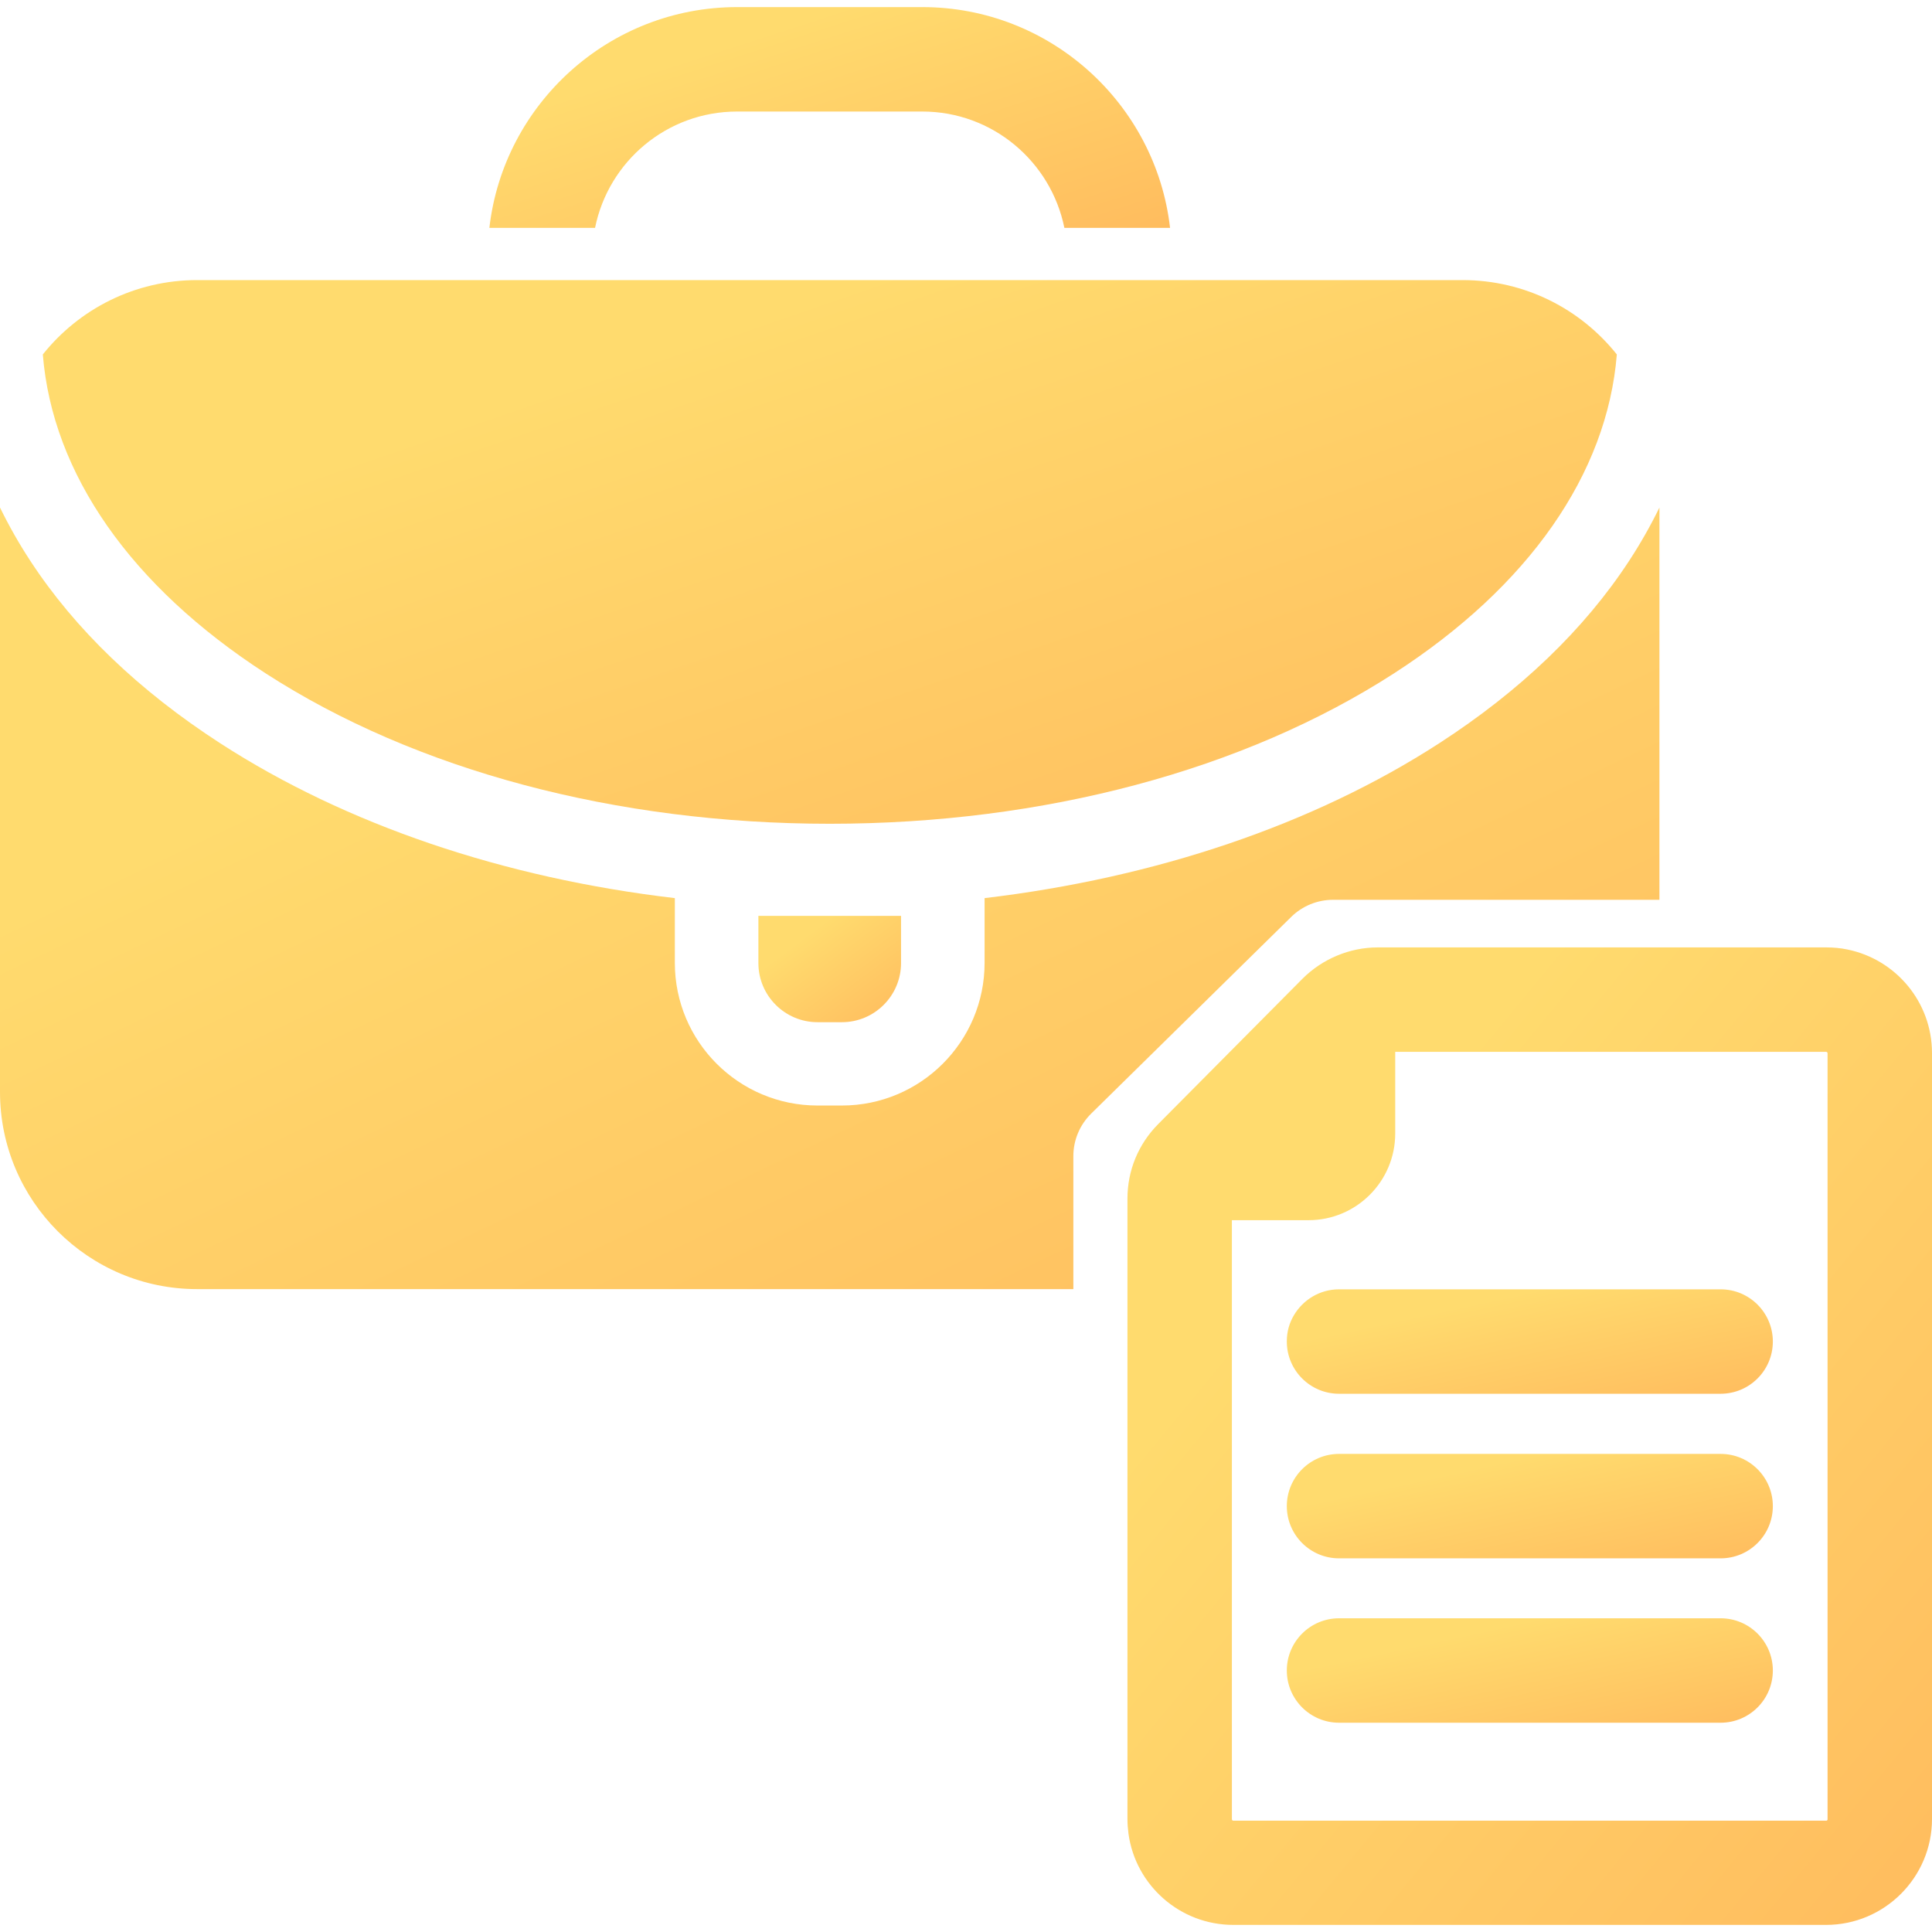
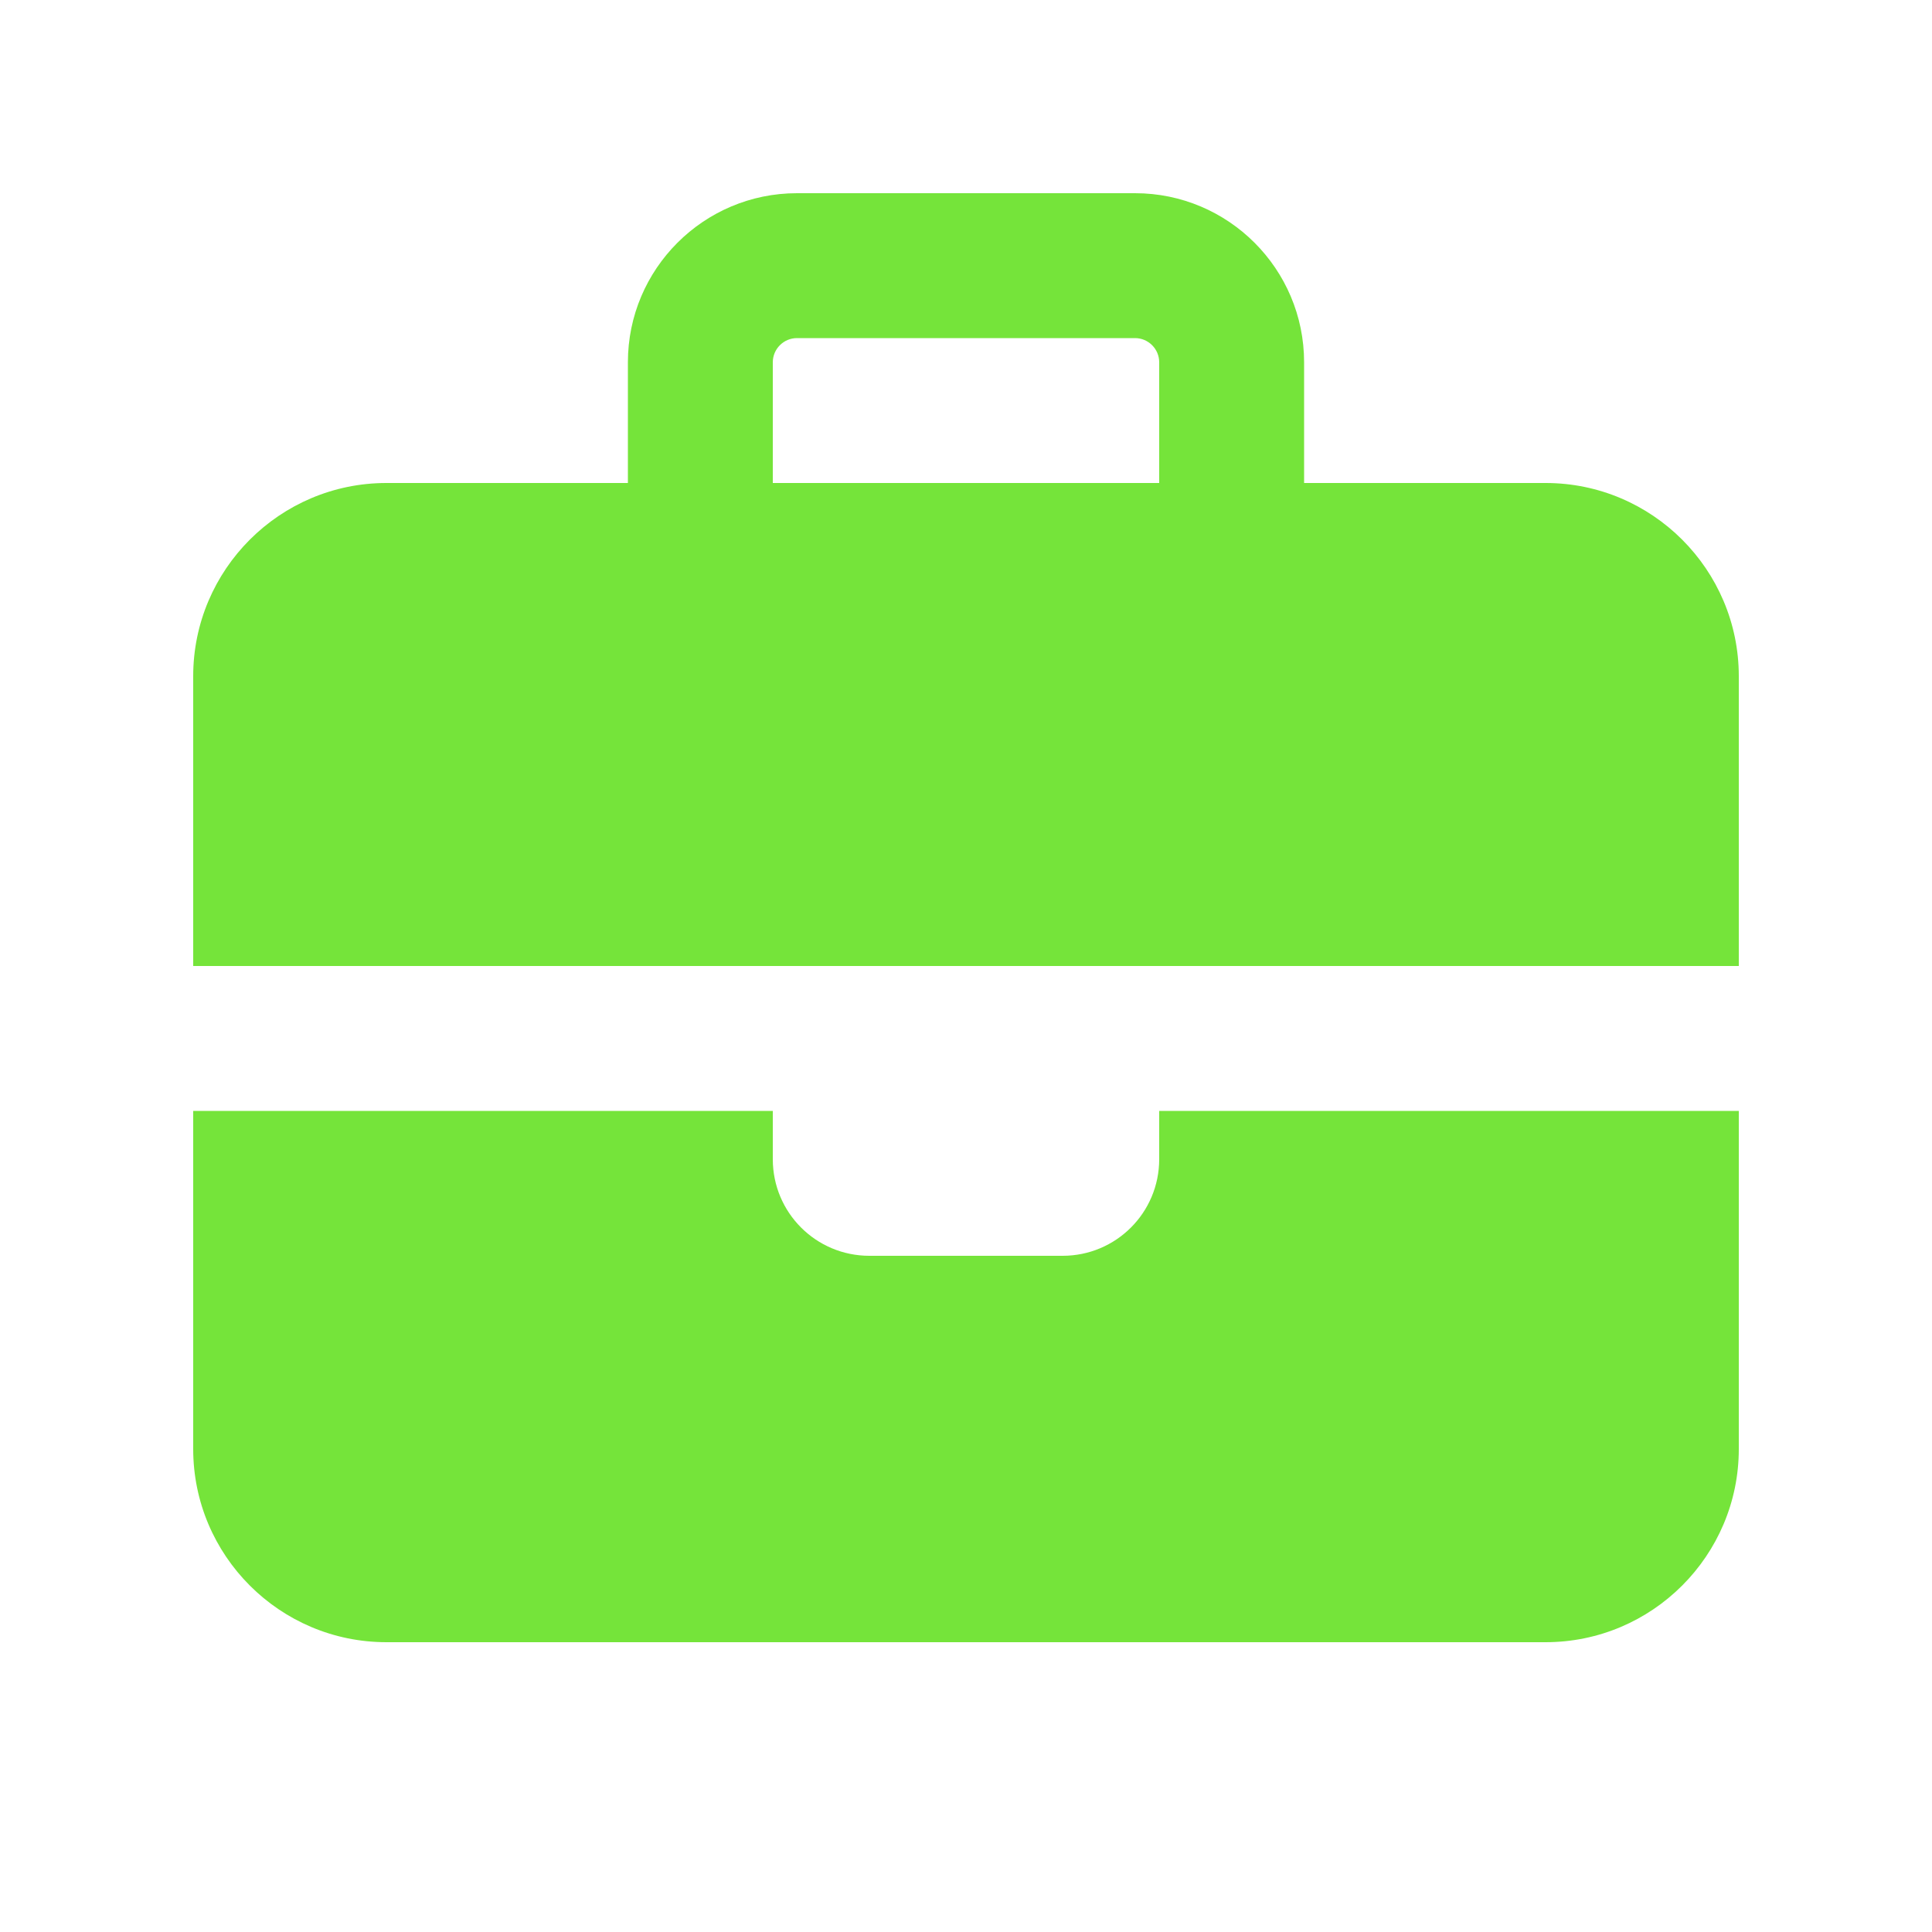
- <svg xmlns="http://www.w3.org/2000/svg" fill="none" version="1.1" id="Capa_1" width="800px" height="800px" viewBox="0 0 925 925" xml:space="preserve">
-   <defs>
-     <linearGradient id="paint0_linear" x1="0%" y1="0%" x2="100%" y2="100%">
-       <stop offset="25.934%" style="stop-color:#FFDB6E; stop-opacity:1" />
-       <stop offset="100%" style="stop-color:#FFBC5E; stop-opacity:1" />
-     </linearGradient>
-     <linearGradient id="paint1_linear" x1="0%" y1="0%" x2="100%" y2="100%">
-       <stop offset="25.934%" style="stop-color:#FFDB6E; stop-opacity:1" />
-       <stop offset="100%" style="stop-color:#FFBC5E; stop-opacity:1" />
-     </linearGradient>
-     <linearGradient id="paint2_linear" x1="0%" y1="0%" x2="100%" y2="100%">
-       <stop offset="25.934%" style="stop-color:#FFDB6E; stop-opacity:1" />
-       <stop offset="100%" style="stop-color:#FFBC5E; stop-opacity:1" />
-     </linearGradient>
-     <linearGradient id="paint3_linear" x1="0%" y1="0%" x2="100%" y2="100%">
-       <stop offset="25.934%" style="stop-color:#FFDB6E; stop-opacity:1" />
-       <stop offset="100%" style="stop-color:#FFBC5E; stop-opacity:1" />
-     </linearGradient>
-     <linearGradient id="paint4_linear" x1="0%" y1="0%" x2="100%" y2="100%">
-       <stop offset="25.934%" style="stop-color:#FFDB6E; stop-opacity:1" />
-       <stop offset="100%" style="stop-color:#FFBC5E; stop-opacity:1" />
-     </linearGradient>
-   </defs>
-   <g>
-     <g>
-       <path d="M352.9,53.4H441.6c33.601,0,61.601,24,68,55.7H560.2C553.4,49.7,502.8,3.4,441.6,3.4H352.9                 c-61.2,0-111.8,46.3-118.601,105.7H284.9C291.3,77.3,319.3,53.4,352.9,53.4z" fill="url(#paint0_linear)" />
-       <path d="M127.2,322.4c71.8,46.4,167.7,72,270.1,72c102.4,0,198.2-25.6,270.101-72C732,280.7,769.5,226.8,774.1,169.7                 C756.8,148,730.2,134.1,700.2,134.1H561h-50H283.6h-50H94.4c-29.9,0-56.6,13.9-73.9,35.6C25.1,226.8,62.6,280.6,127.2,322.4z" fill="url(#paint1_linear)" />
-       <path d="M363.1,461.1c0,15.601,12.7,28.3,28.301,28.3H403.1c15.601,0,28.301-12.699,28.301-28.3v-22.6H363.1V461.1L363.1,461.1z" fill="url(#paint2_linear)" />
-       <path d="M94.4,617.201h419.5V553.5c0-7.699,3.1-15,8.6-20.4L618.2,439c5.399-5.3,12.6-8.2,20.1-8.2h156.2V243                 c-4.2,8.6-9,17.1-14.5,25.5c-21.5,32.9-52.2,62.3-91,87.4c-60.3,39-135.8,64.4-217.6,74.1v8.399V461                 c0,37.701-30.601,68.3-68.301,68.3H391.4c-37.7,0-68.301-30.6-68.301-68.3V438.4V430c-81.8-9.601-157.3-35.101-217.6-74.1                 c-38.8-25.1-69.5-54.5-91-87.4C9,260.1,4.2,251.6,0,243v279.8C0,574.9,42.3,617.201,94.4,617.201z" fill="url(#paint3_linear)" />
-       <g>
-         <path d="M659.6,453.6c-13.399,0-26.5,5.5-36,15l-69.1,69.602c-9.5,9.6-14.7,22.199-14.7,35.699v43.301v12.5v12.5V870.9                     c0,2.4,0.2,4.801,0.5,7.1c3.4,24.6,24.601,43.6,50.2,43.6h283.8c27.9,0,50.7-22.699,50.7-50.699V504.201                     c0-24.5-17.4-44.901-40.5-49.601c-3.3-0.7-6.7-1-10.1-1h-54.9H807h-12.5H659.6L659.6,453.6z M819.5,503.6h54.8                     c0.4,0,0.7,0.301,0.7,0.701V871c0,0.1,0,0.1,0,0.201c-0.1,0.299-0.3,0.5-0.6,0.5c0,0,0,0-0.101,0H590.5                     c-0.4,0-0.7-0.301-0.7-0.701V642.201v-12.5v-12.5v-33h36.7c22.9,0,41.5-18.602,41.5-41.5V503.6h126.5H807H819.5L819.5,503.6z" fill="url(#paint4_linear)" />
-         <path d="M750,617.301H641.1c-9.199,0-17.199,5-21.6,12.4c-2.2,3.699-3.4,7.898-3.4,12.5v0.1c0,13.799,11.2,25,25,25h182.7                     c13.8,0,25-11.201,25-25c0-13.801-11.2-25-25-25h-50.7H750z" fill="url(#paint4_linear)" />
-         <path d="M823.8,774.801H641.1c-13.8,0-25,11.199-25,25c0,13.799,11.2,25,25,25h182.7c13.8,0,25-11.201,25-25                     C848.8,786,837.6,774.801,823.8,774.801z" fill="url(#paint4_linear)" />
-         <path d="M823.8,696.1H641.1c-13.8,0-25,11.201-25,25c0,13.801,11.2,25,25,25h182.7c13.8,0,25-11.199,25-25                     C848.8,707.301,837.6,696.1,823.8,696.1z" fill="url(#paint4_linear)" />
-       </g>
-     </g>
-   </g>
+ <svg xmlns="http://www.w3.org/2000/svg" height="32" width="32" viewBox="0 0 640 640">
+   <path fill="#75e43a" d="M264 112L376 112C380.4 112 384 115.6 384 120L384 160L256 160L256 120C256 115.6 259.6 112 264 112zM208 120L208 160L128 160C92.7 160 64 188.7 64 224L64 320L576 320L576 224C576 188.7 547.3 160 512 160L432 160L432 120C432 89.1 406.9 64 376 64L264 64C233.1 64 208 89.1 208 120zM576 368L384 368L384 384C384 401.7 369.7 416 352 416L288 416C270.3 416 256 401.7 256 384L256 368L64 368L64 480C64 515.3 92.7 544 128 544L512 544C547.3 544 576 515.3 576 480L576 368z" />
</svg>
